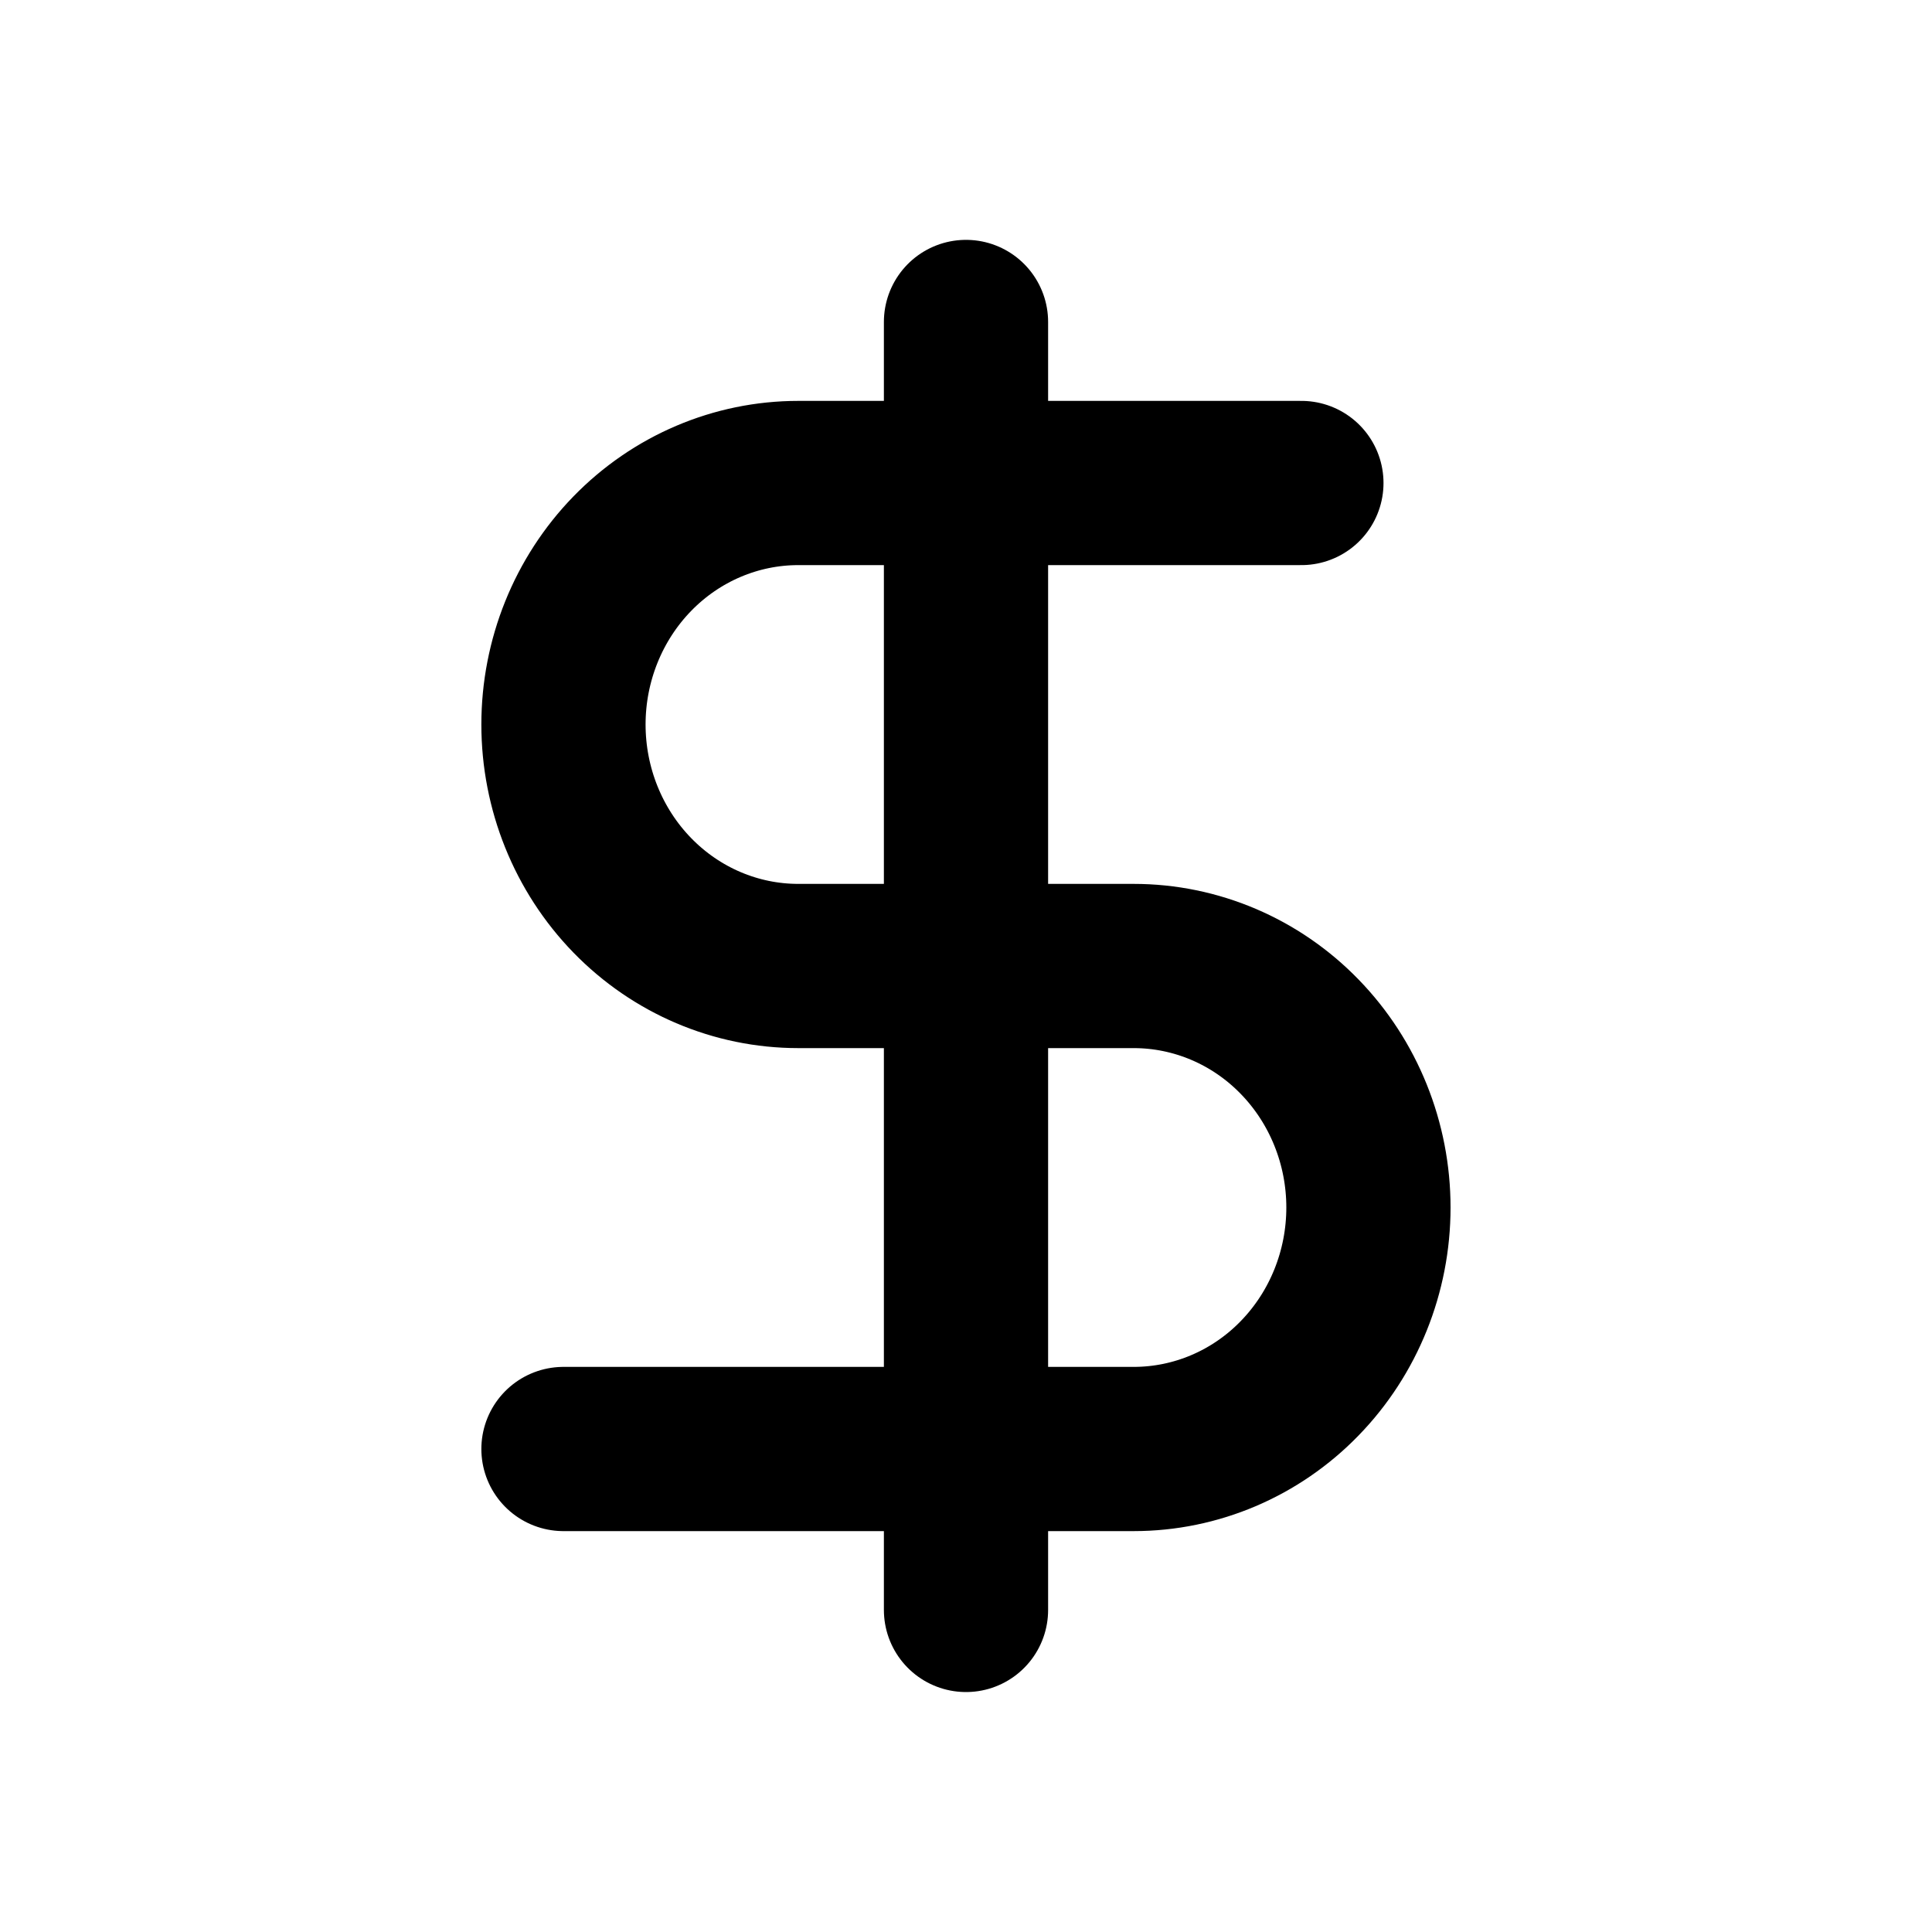
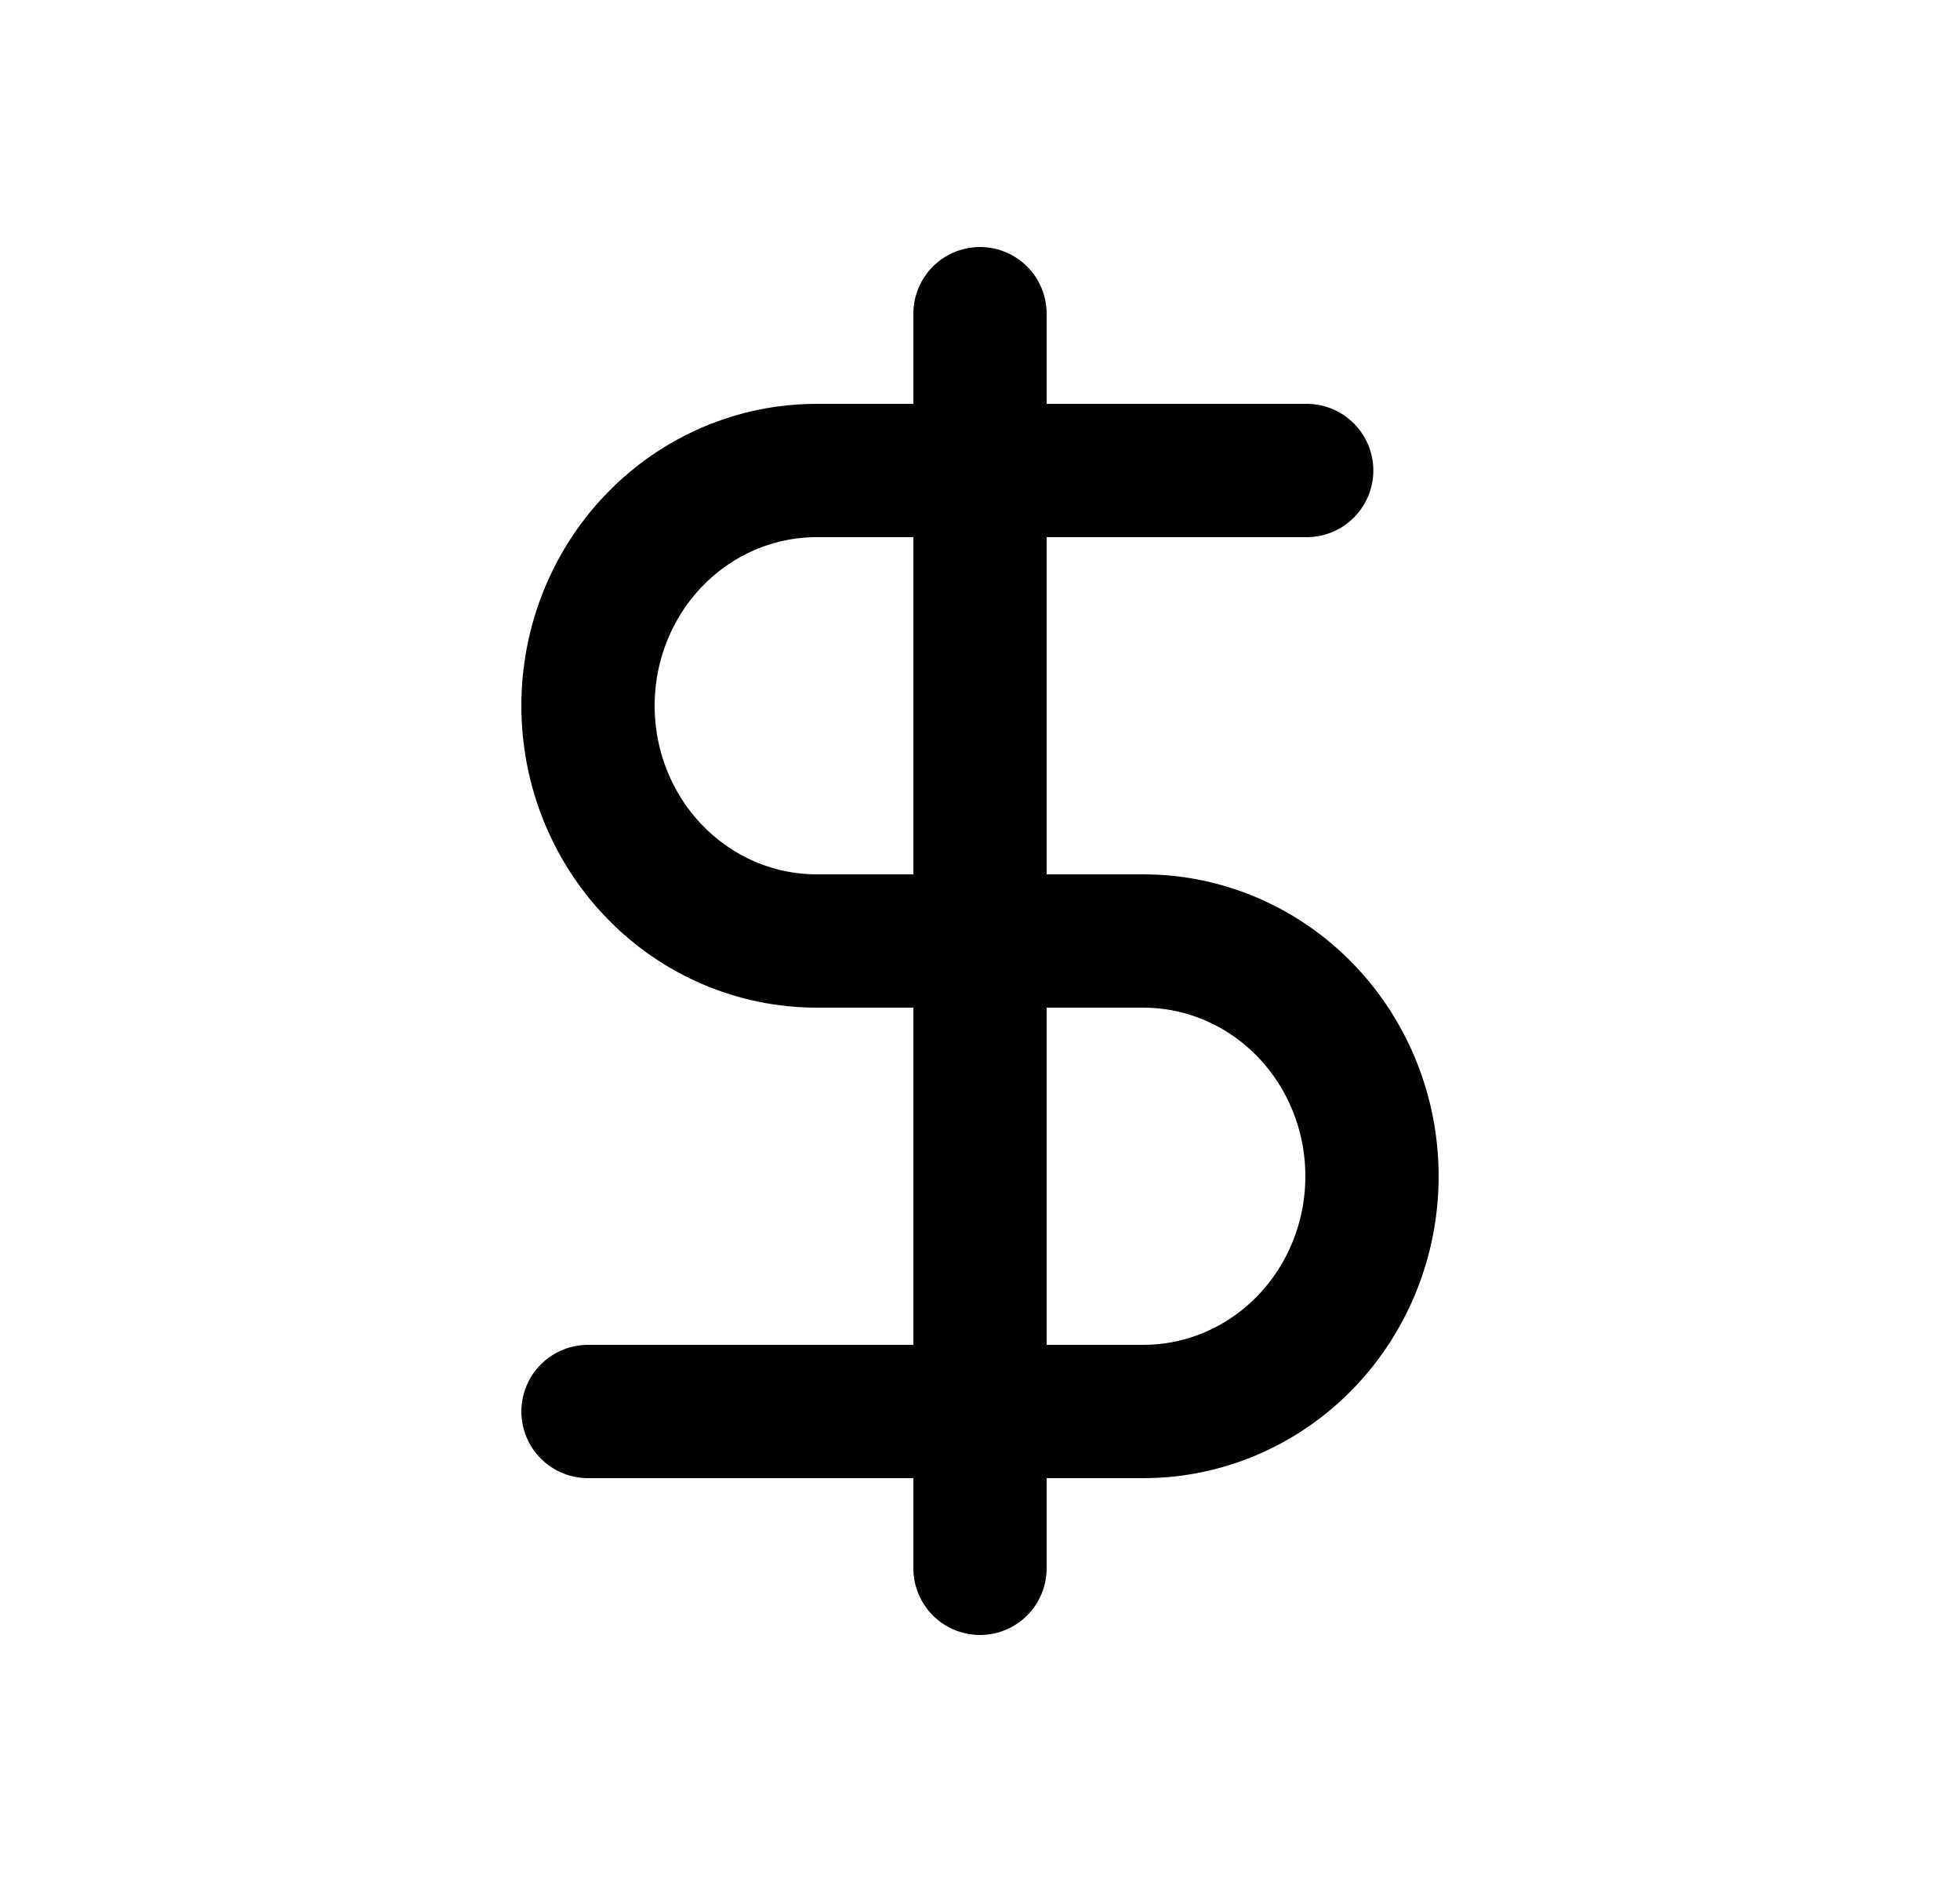
- <svg xmlns="http://www.w3.org/2000/svg" width="20" height="20" viewBox="0 0 20 20" fill="none">
-   <path d="M10 3.333V16.666" stroke="currentColor" stroke-width="1.7" stroke-linecap="round" stroke-linejoin="round" />
-   <path d="M13.472 5H8.264C7.619 5 7.001 5.263 6.545 5.732C6.089 6.201 5.833 6.837 5.833 7.5C5.833 8.163 6.089 8.799 6.545 9.268C7.001 9.737 7.619 10 8.264 10H11.736C12.38 10 12.999 10.263 13.454 10.732C13.91 11.201 14.166 11.837 14.166 12.5C14.166 13.163 13.91 13.799 13.454 14.268C12.999 14.737 12.38 15 11.736 15H5.833" stroke="currentColor" stroke-width="1.7" stroke-linecap="round" stroke-linejoin="round" />
+ <svg xmlns="http://www.w3.org/2000/svg" width="25" height="24" viewBox="0 0 25 24" fill="none">
+   <path d="M12.5 4V20" stroke="currentColor" stroke-width="1.7" stroke-linecap="round" stroke-linejoin="round" />
+   <path d="M16.667 6H10.417C9.643 6 8.901 6.316 8.354 6.879C7.807 7.441 7.5 8.204 7.5 9C7.5 9.796 7.807 10.559 8.354 11.121C8.901 11.684 9.643 12 10.417 12H14.583C15.357 12 16.099 12.316 16.646 12.879C17.193 13.441 17.5 14.204 17.5 15C17.5 15.796 17.193 16.559 16.646 17.121C16.099 17.684 15.357 18 14.583 18H7.5" stroke="currentColor" stroke-width="1.7" stroke-linecap="round" stroke-linejoin="round" />
</svg>
